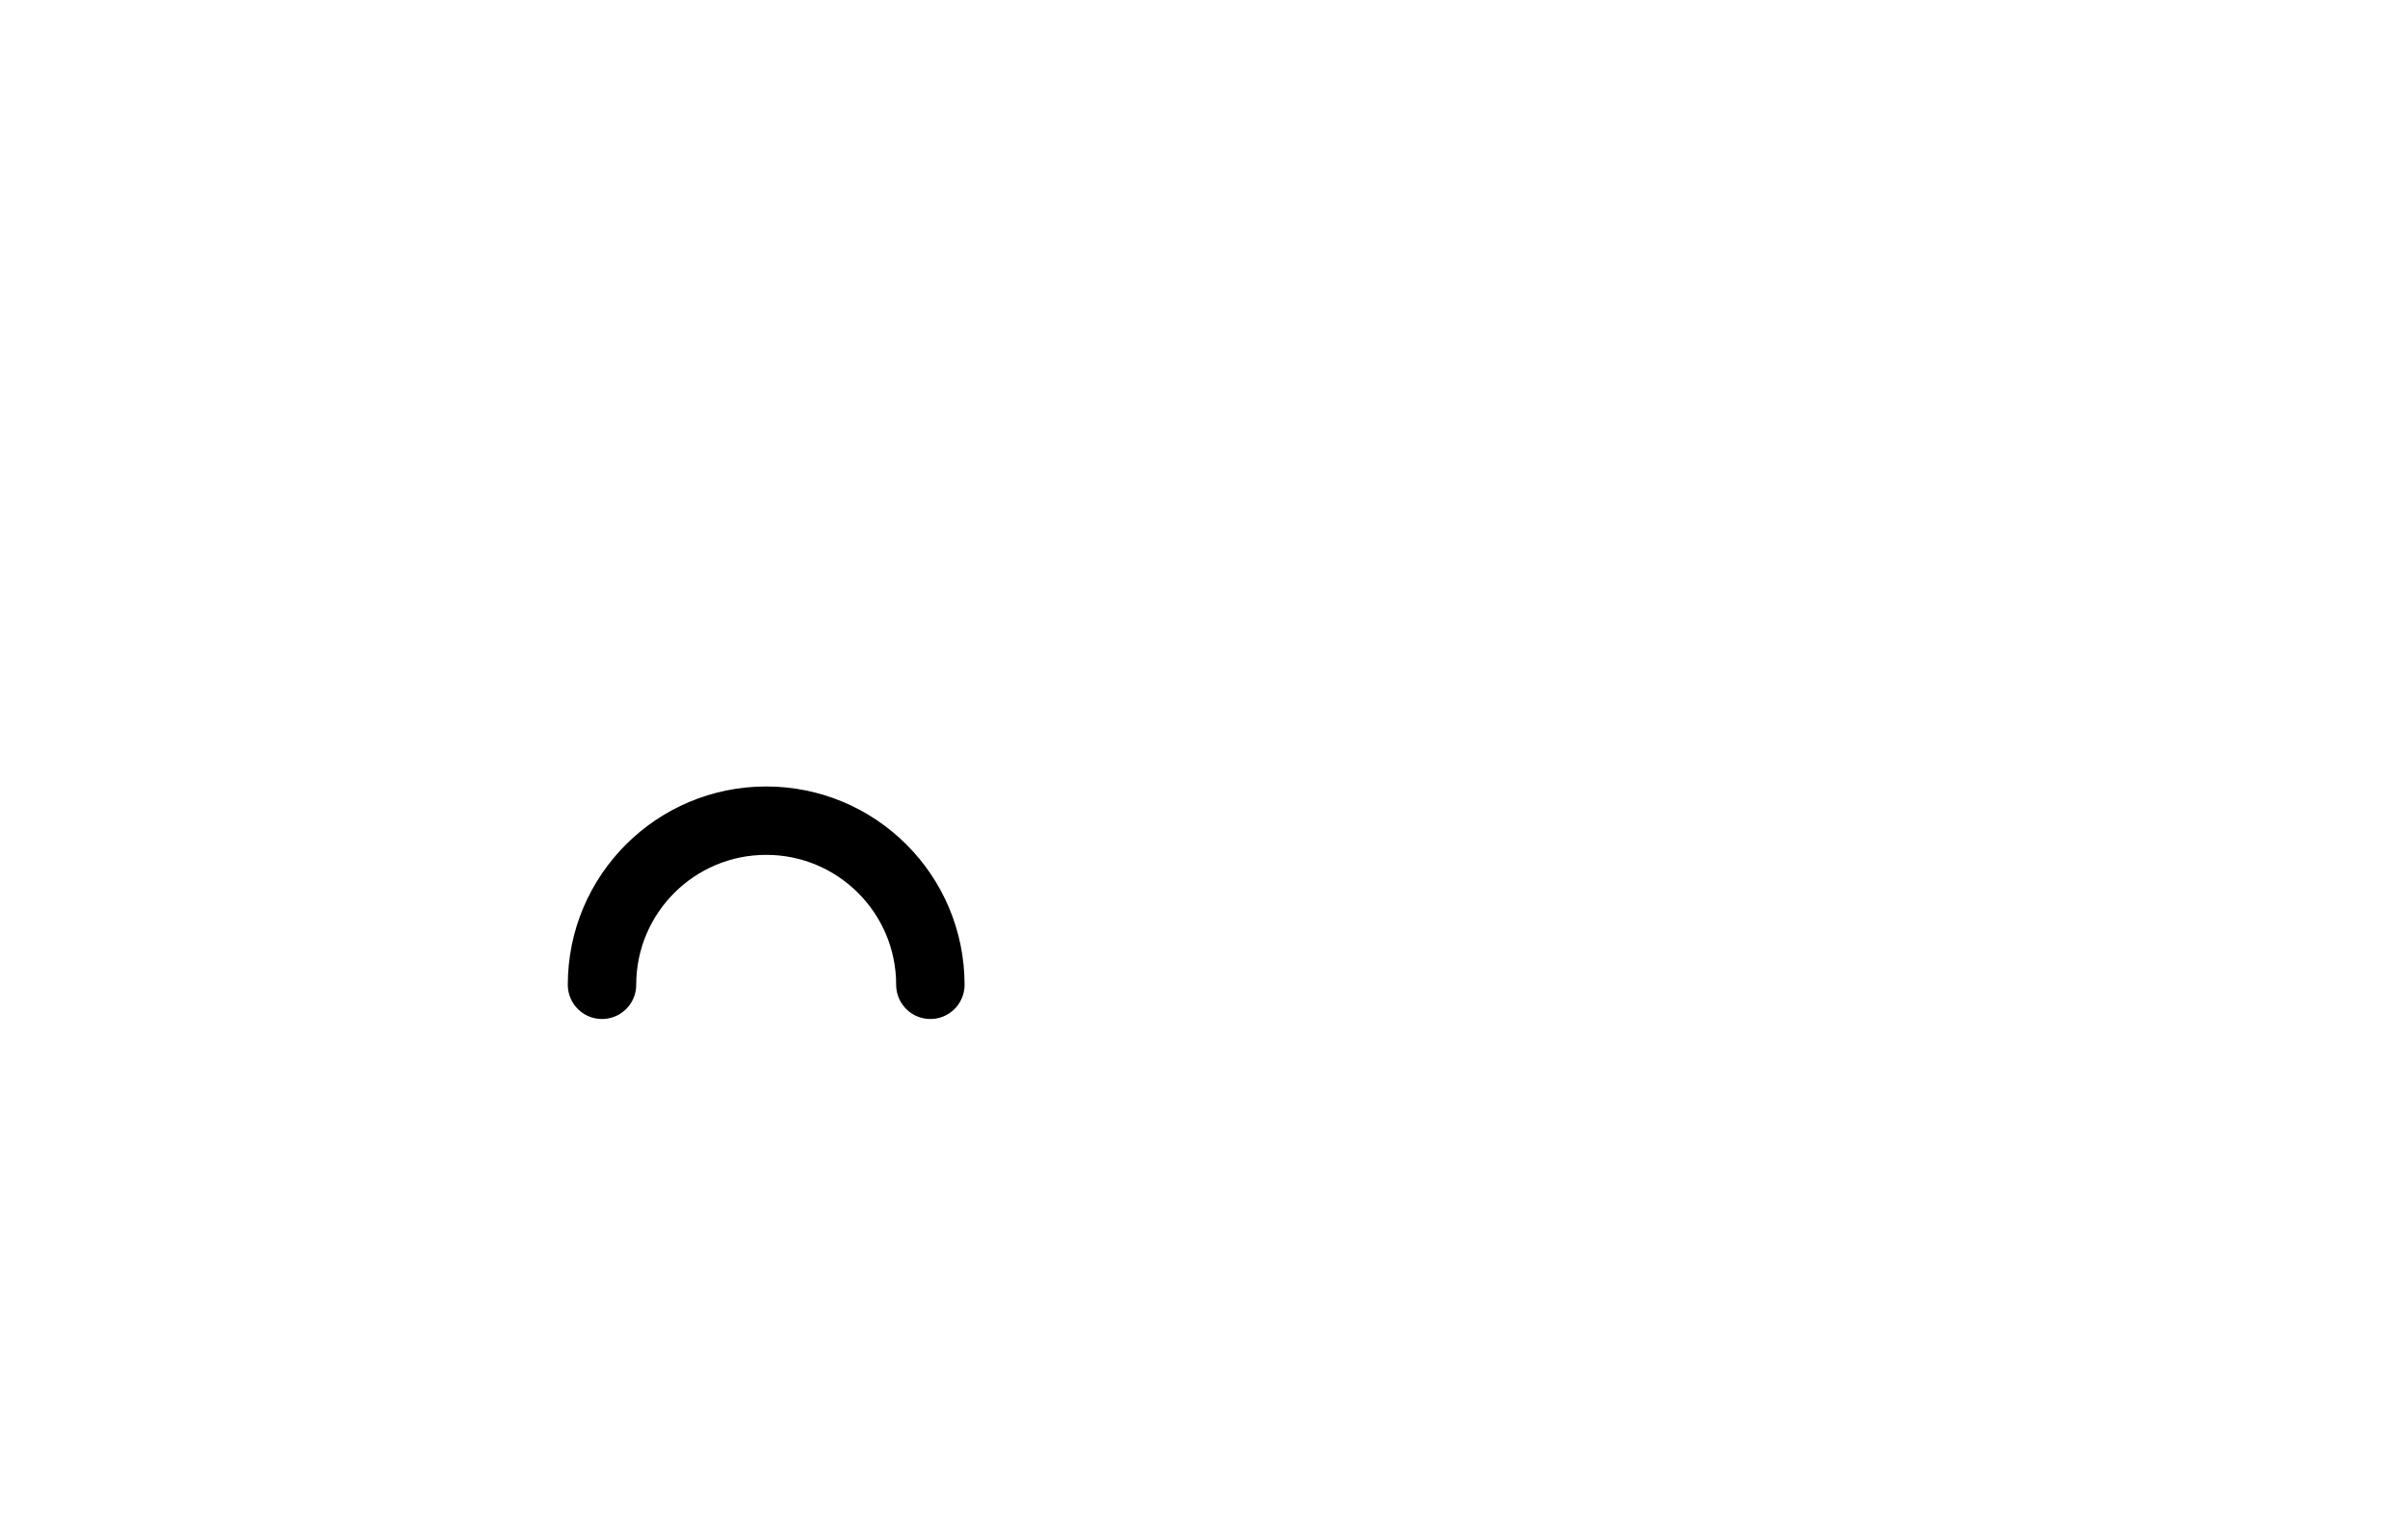
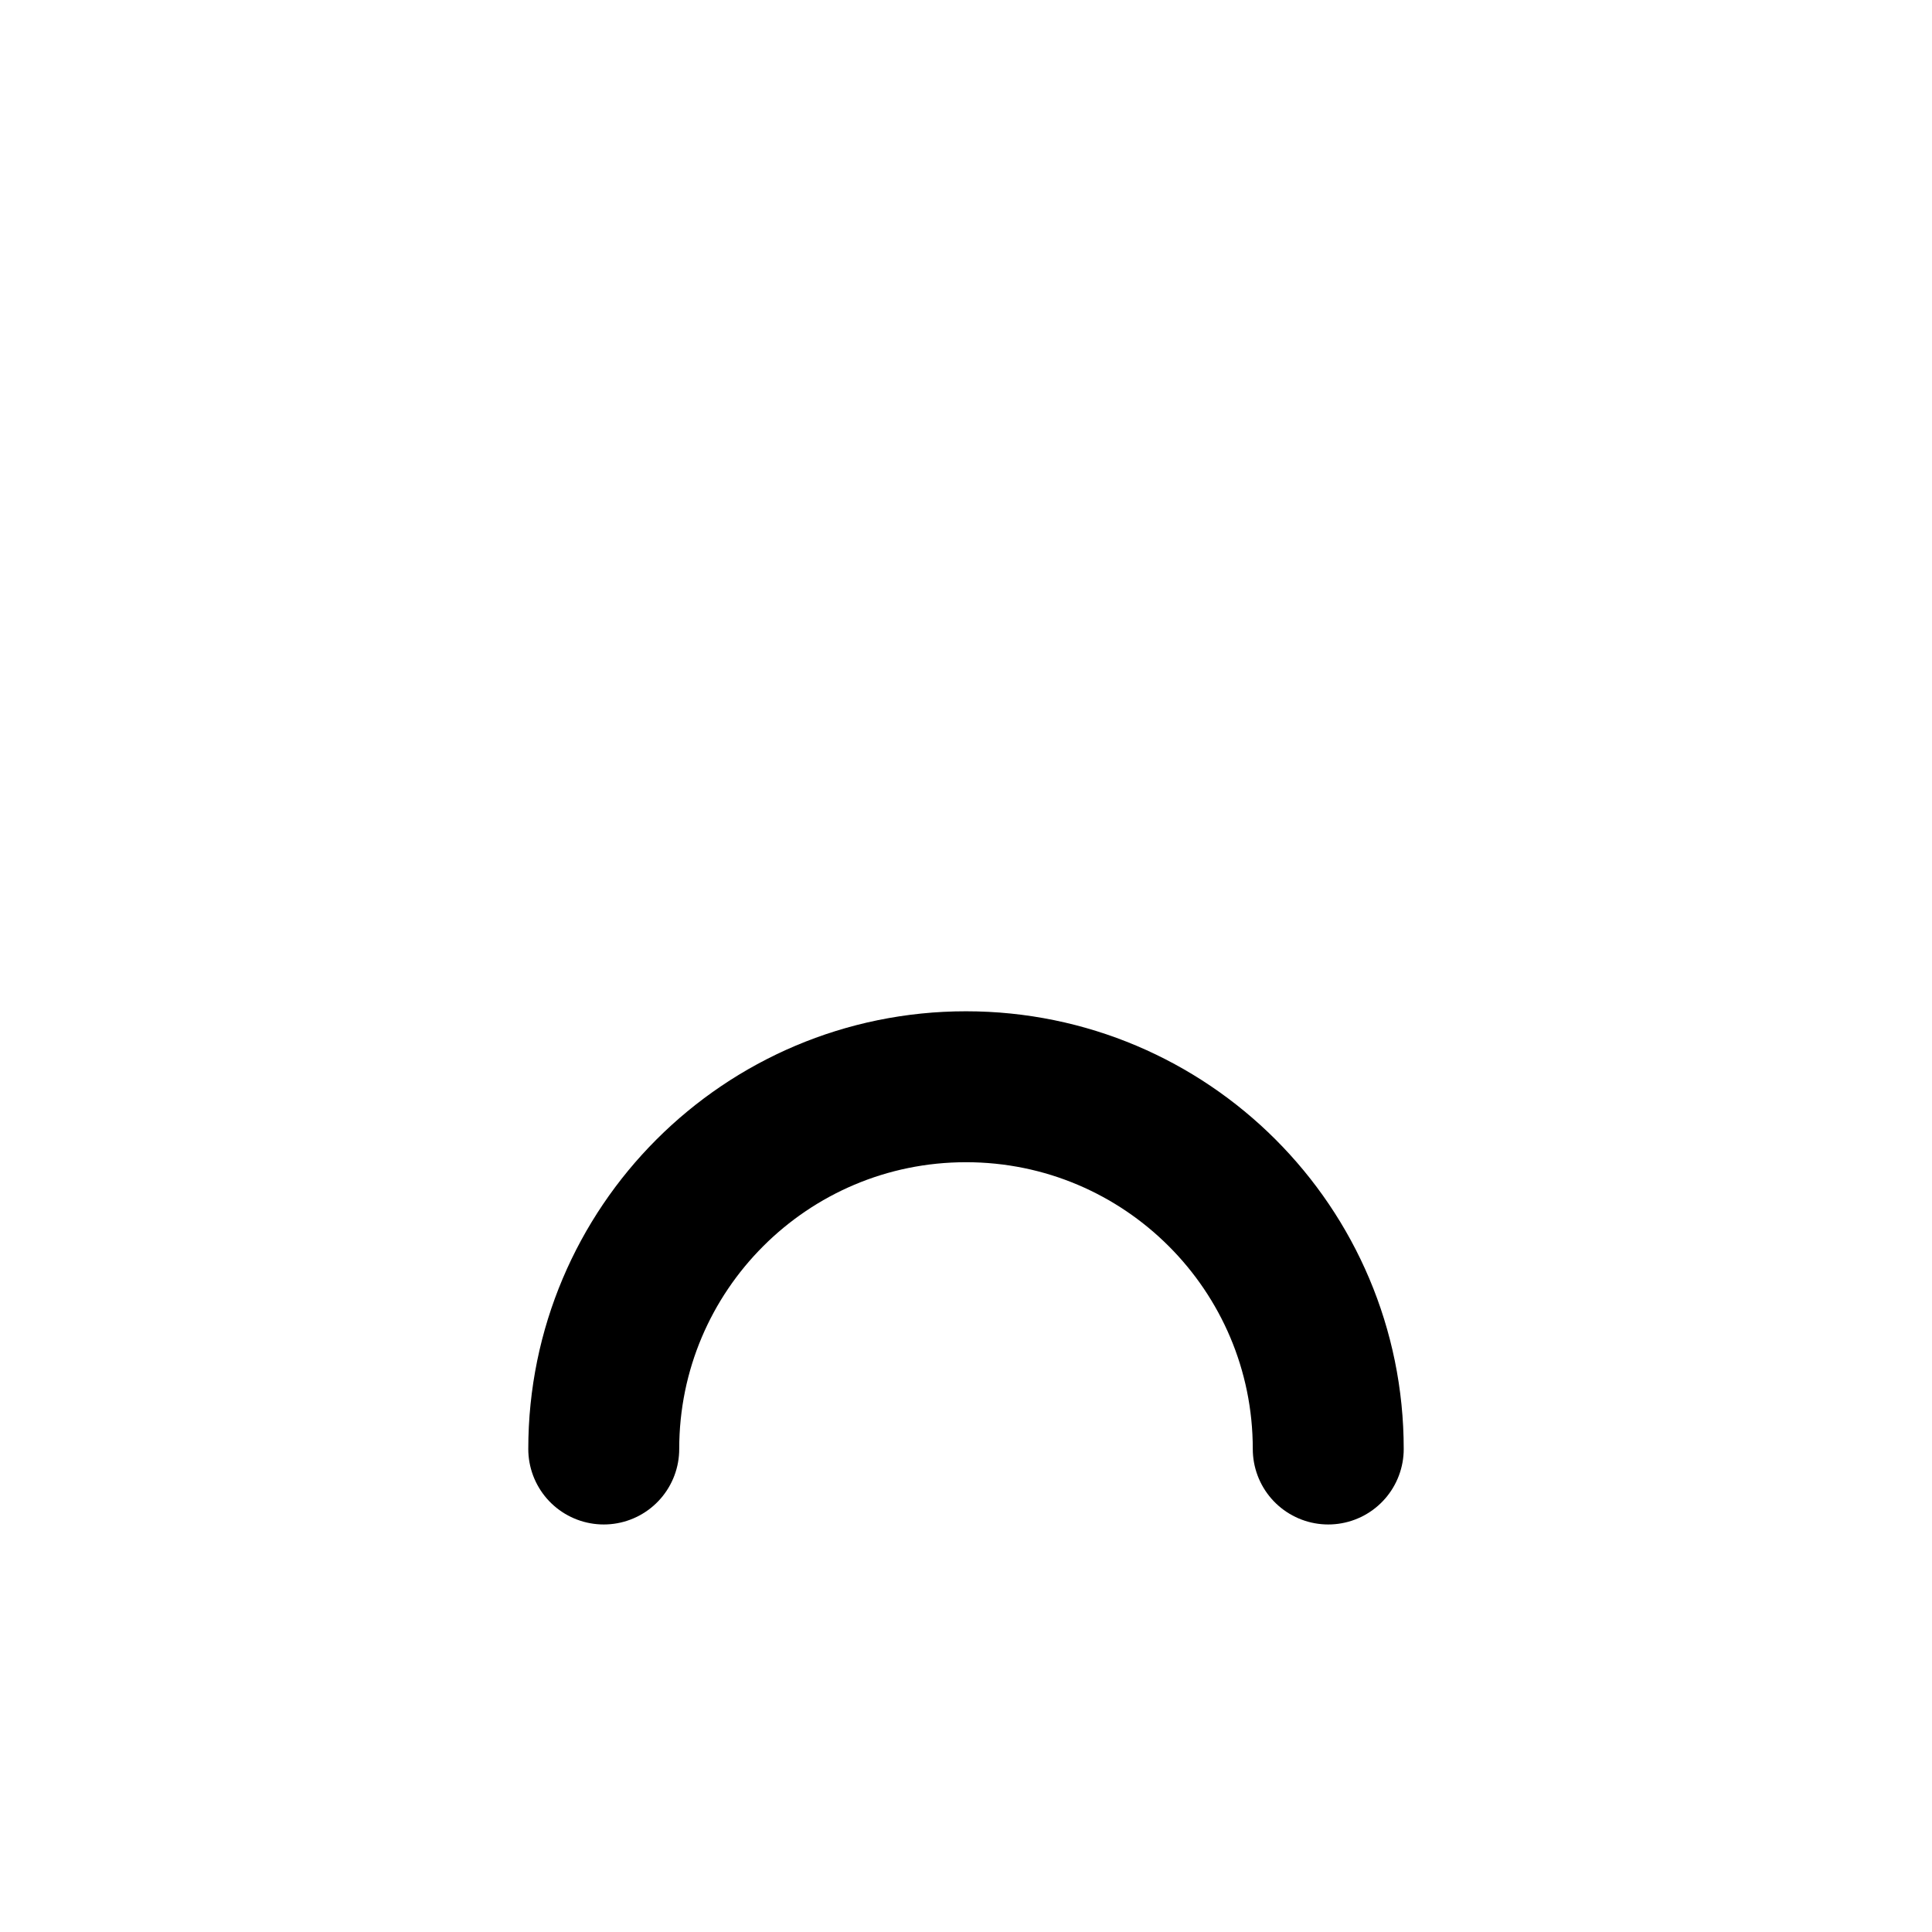
- <svg xmlns="http://www.w3.org/2000/svg" width="88" height="56" viewBox="0 0 88 56" fill="none">
-   <path d="M22 36C22 32.686 24.686 30 28 30C31.314 30 34 32.686 34 36" stroke="black" stroke-width="2.5" stroke-linecap="round" />
+ <svg xmlns="http://www.w3.org/2000/svg" width="32" height="32" viewBox="0 0 32 32" fill="none">
+   <path d="M10 24C10 20.686 12.686 18 16 18C19.314 18 22 20.686 22 24" stroke="black" stroke-width="2.5" stroke-linecap="round" />
</svg>
